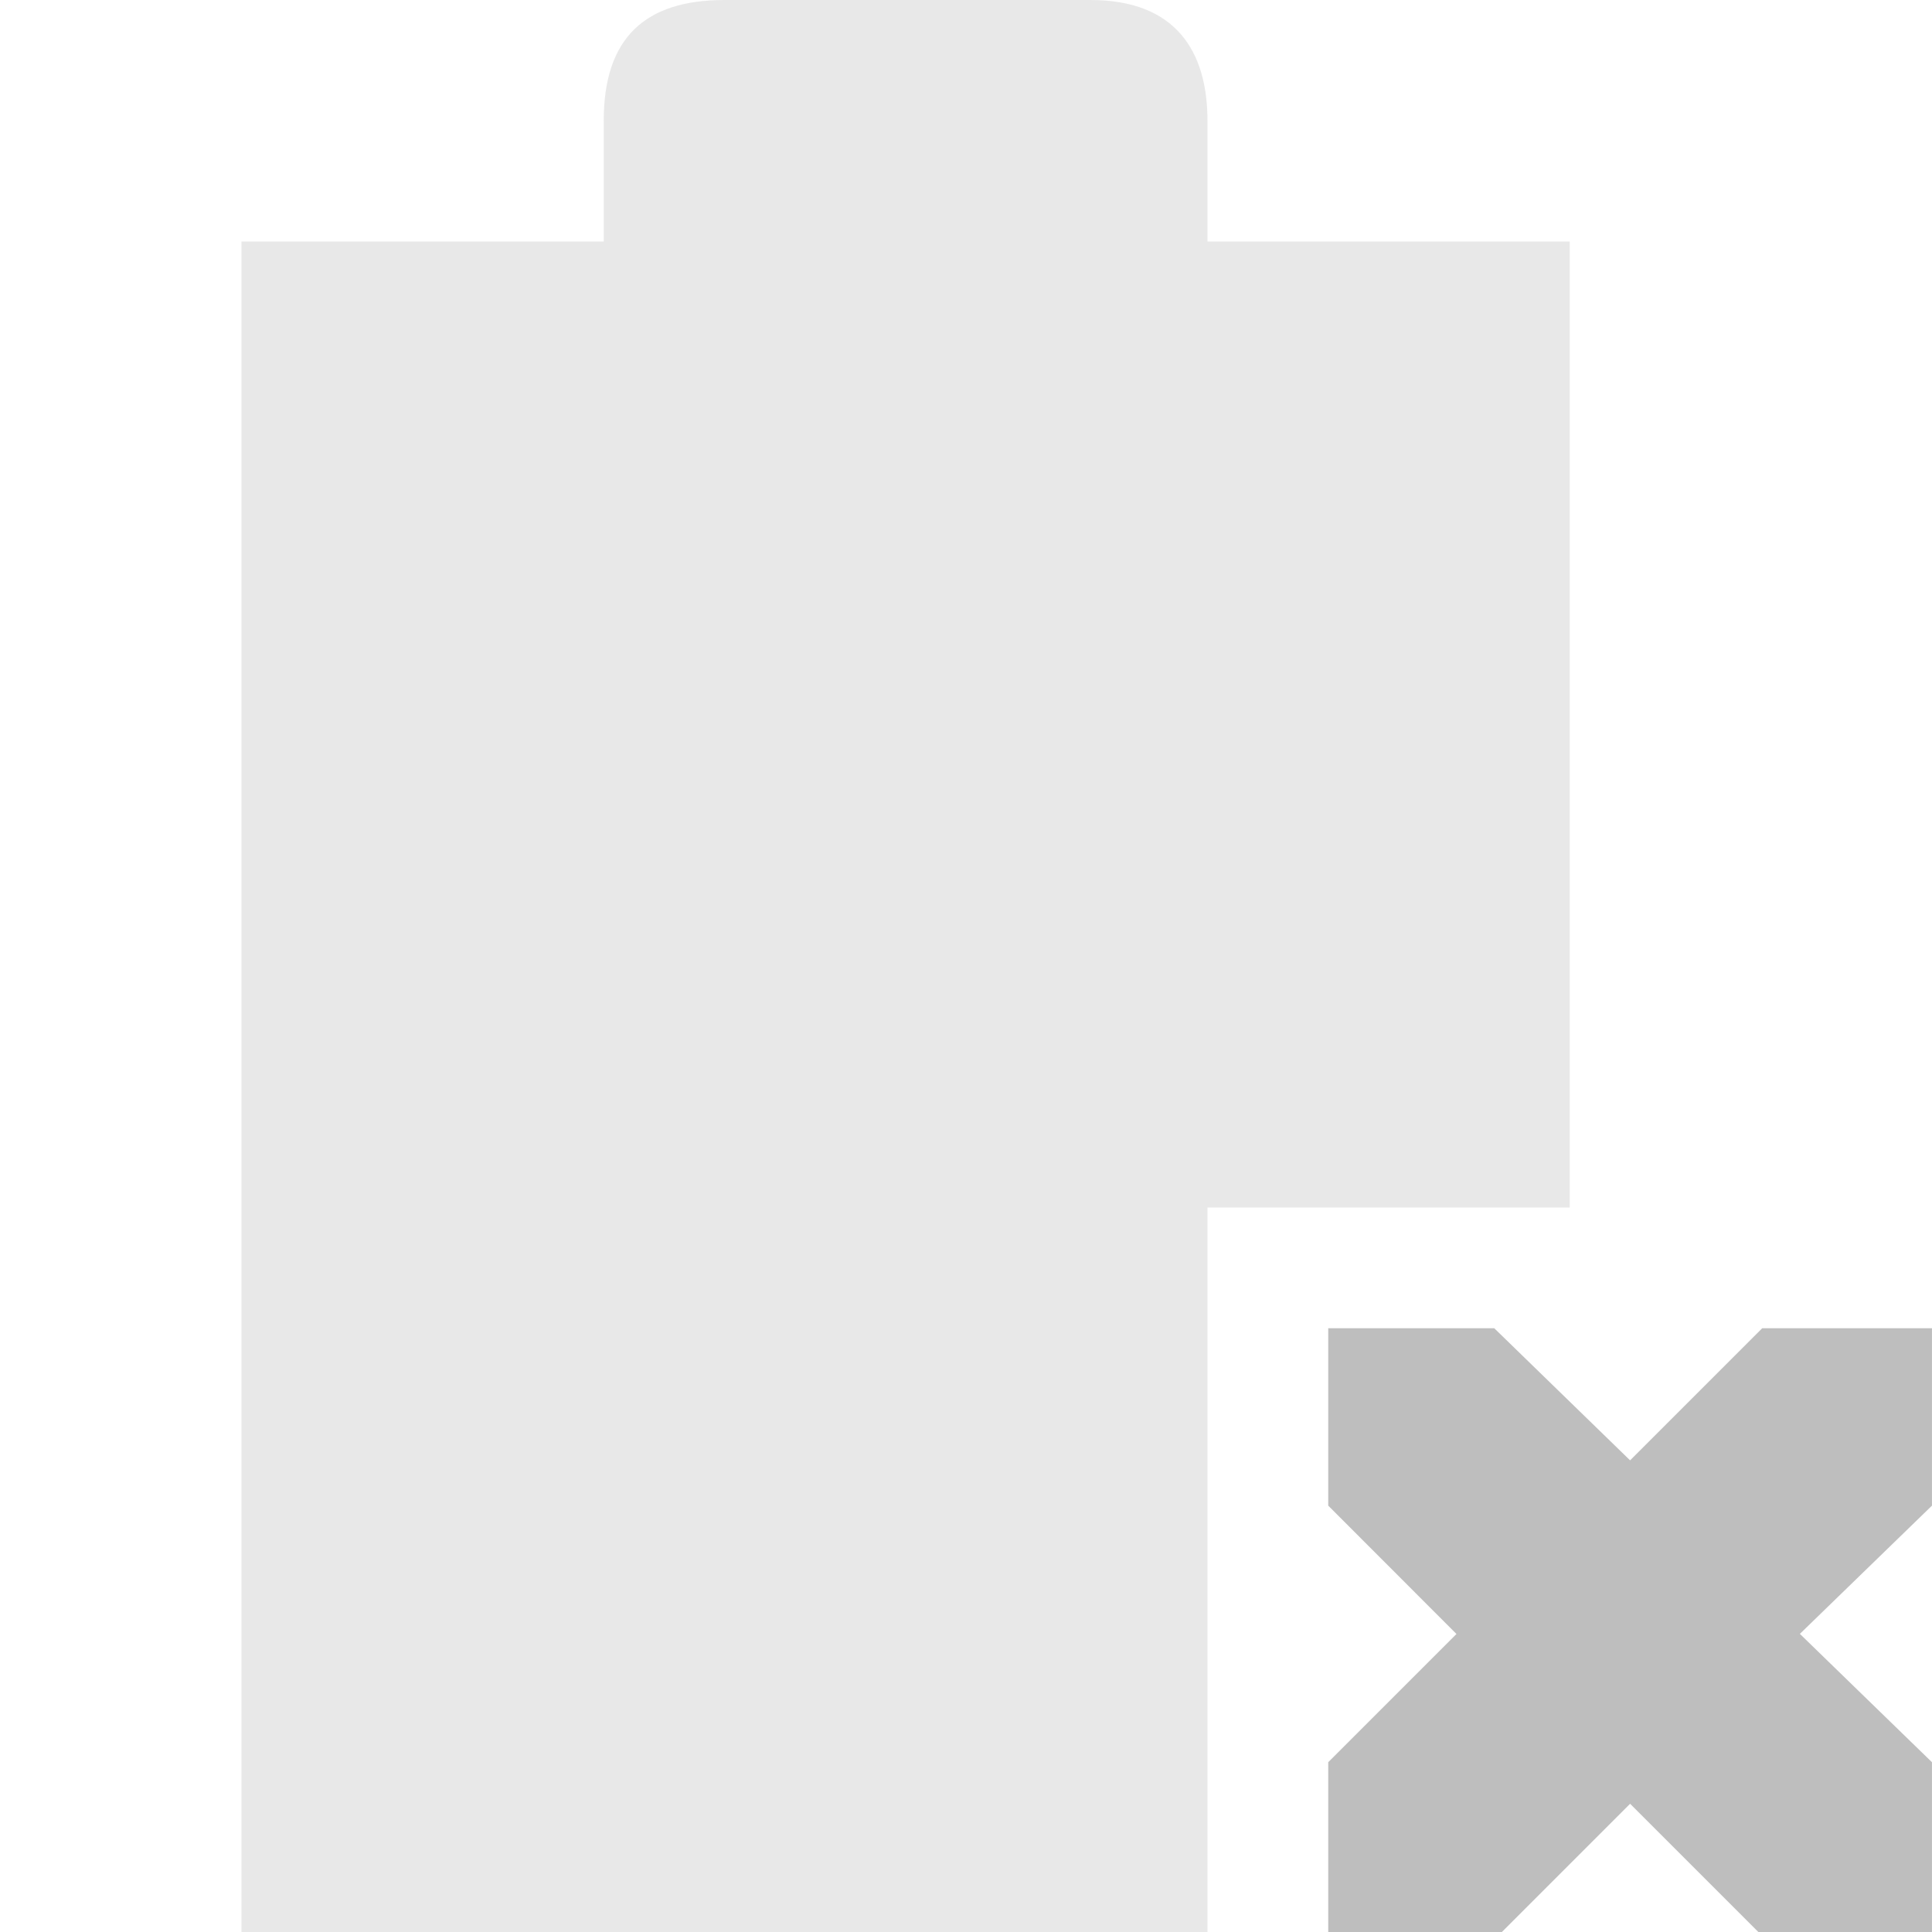
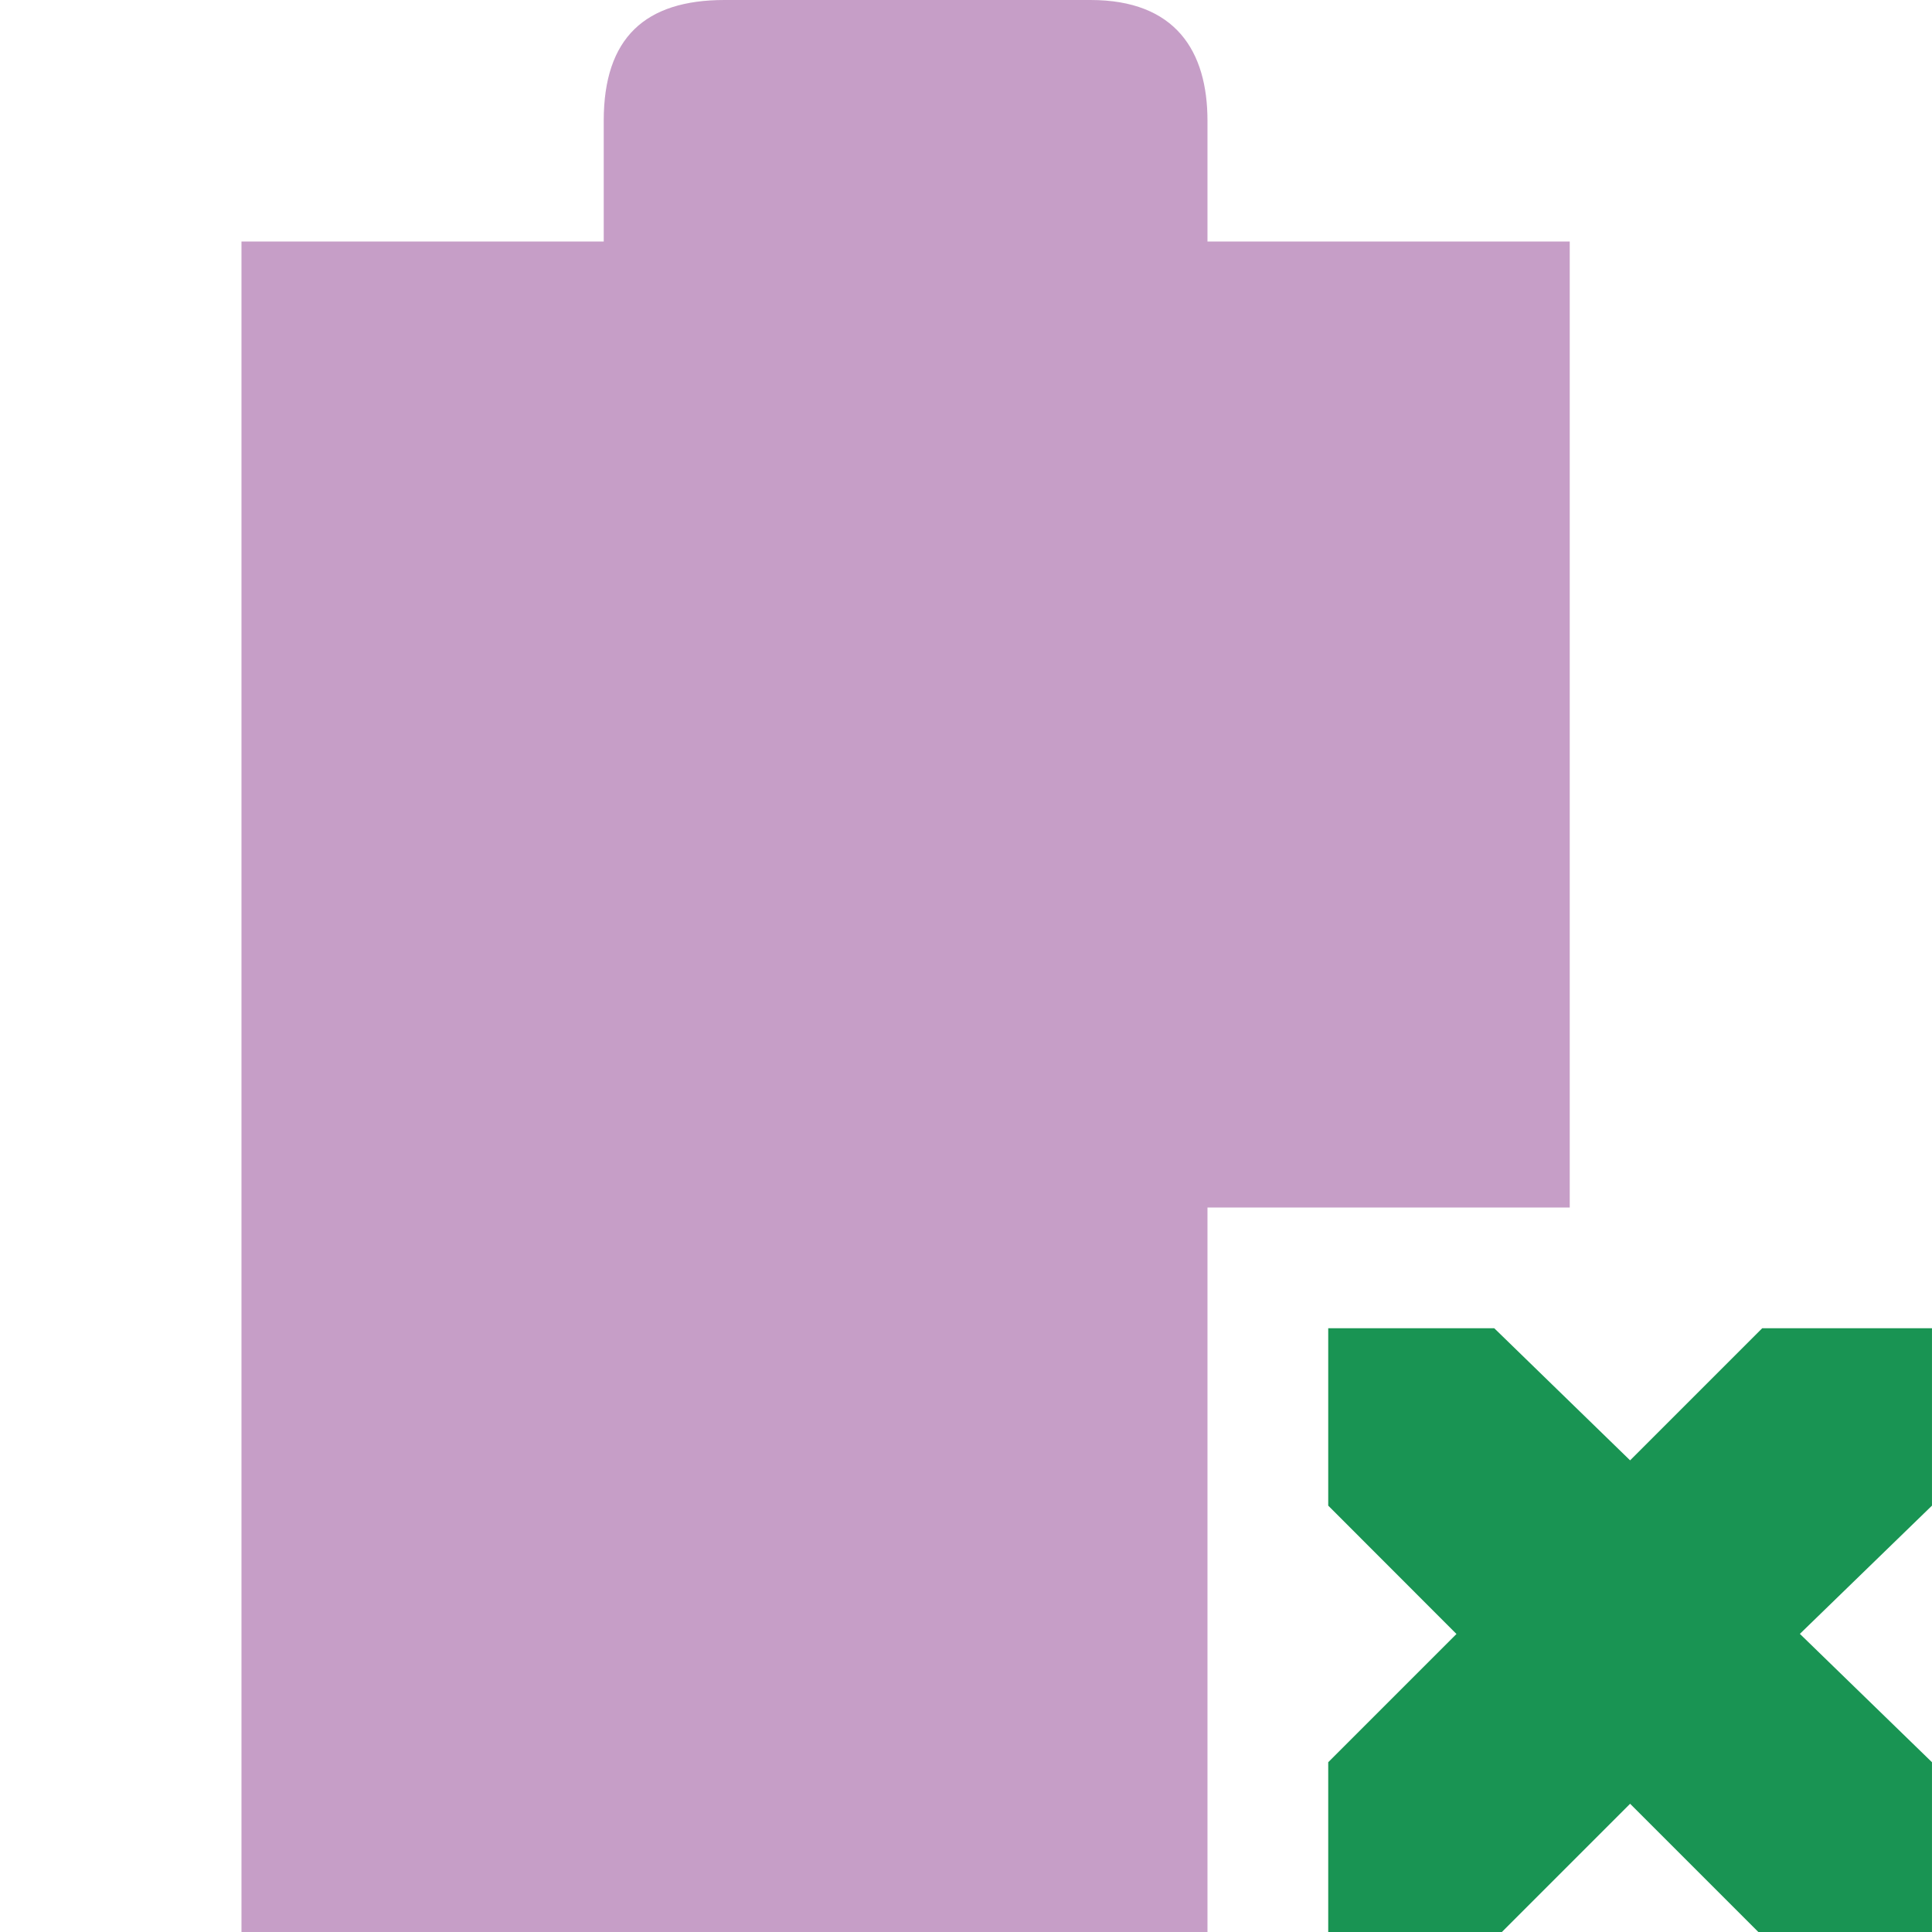
<svg xmlns="http://www.w3.org/2000/svg" id="svg7384" version="1.1" height="16" width="16">
-   <defs id="defs7386" />
+   <defs id="defs7386">
+     <clipPath id="clipPath6259-5-3-2">
+       <rect x="26.999" y="221.502" id="rect6261-61-6-7" height="4.873" width="1.876" style="color:#bebebe;display:inline;overflow:visible;visibility:visible;fill:#bebebe;fill-opacity:1;stroke:none;stroke-width:2;marker:none" />
+     </clipPath>
+     <clipPath id="clipPath6265-334-7-0">
+       <rect x="26.966" y="221.33" id="rect6267-61-5-9" height="5.216" width="2.898" style="color:#bebebe;display:inline;overflow:visible;visibility:visible;fill:#bebebe;fill-opacity:1;fill-rule:nonzero;stroke:none;stroke-width:2;marker:none" />
+     </clipPath>
+     <clipPath id="clipPath6279-3-3-3">
+       <rect x="26.85" y="220.75" id="rect6281-9-5-6" height="6.375" width="3.825" style="color:#bebebe;display:inline;overflow:visible;visibility:visible;fill:#bebebe;fill-opacity:1;fill-rule:nonzero;stroke:none;stroke-width:2;marker:none" />
+     </clipPath>
+   </defs>
  <g transform="translate(-121.0002,-217)" id="layer9" style="display:inline">
-     <path d="m 127,217 c -0.656,0 -1,0.312 -1,1 l 0,1 -3,0 0,14 8,0 0,-6 3,0 0,-8 -3,0 0,-1 c 0,-0.578 -0.265,-1 -0.969,-1 L 127,217 z" id="path3761" style="opacity:0.35;color:#bebebe;fill:#bebebe;fill-opacity:1;stroke:none;stroke-width:2;marker:none;visibility:visible;display:inline;overflow:visible" />
-     <path d="m 132,228 1.375,0 1.125,1.094 L 135.594,228 137,228 l 0,1.469 -1.094,1.062 L 137,231.594 137,233 135.562,233 134.5,231.938 133.438,233 132,233 l 0,-1.406 1.062,-1.062 L 132,229.469 132,228 z" id="path3761-2-3-5-4-8-9-8-9-9-0" style="color:#bebebe;fill:#bebebe;fill-opacity:1;stroke:none;stroke-width:2;marker:none;visibility:visible;display:inline;overflow:visible" />
+     <path d="m 127,217 c -0.656,0 -1,0.312 -1,1 l 0,1 -3,0 0,14 8,0 0,-6 3,0 0,-8 -3,0 0,-1 c 0,-0.578 -0.265,-1 -0.969,-1 L 127,217 z" id="path3761" style="opacity:1;color:#bebebe;fill:#832c85;fill-opacity:0.459;stroke:none;stroke-width:2;marker:none;visibility:visible;display:inline;overflow:visible" />
+     <path d="m 132,228 1.375,0 1.125,1.094 L 135.594,228 137,228 l 0,1.469 -1.094,1.062 L 137,231.594 137,233 135.562,233 134.5,231.938 133.438,233 132,233 l 0,-1.406 1.062,-1.062 L 132,229.469 132,228 z" id="path3761-2-3-5-4-8-9-8-9-9-0" style="color:#bebebe;fill:#199453;fill-opacity:1;stroke:none;stroke-width:2;marker:none;visibility:visible;display:inline;overflow:visible" />
  </g>
  <g transform="translate(-121.0002,-217)" id="layer10" />
  <g transform="translate(-121.0002,-217)" id="layer11" />
  <g transform="translate(-121.0002,-217)" id="layer12" />
  <g transform="translate(-121.0002,-217)" id="layer13" />
  <g transform="translate(-121.0002,-217)" id="layer14" />
  <g transform="translate(-121.0002,-217)" id="layer15" style="display:inline" />
  <g transform="translate(-121.0002,-217)" id="g4953" style="display:inline" />
</svg>
